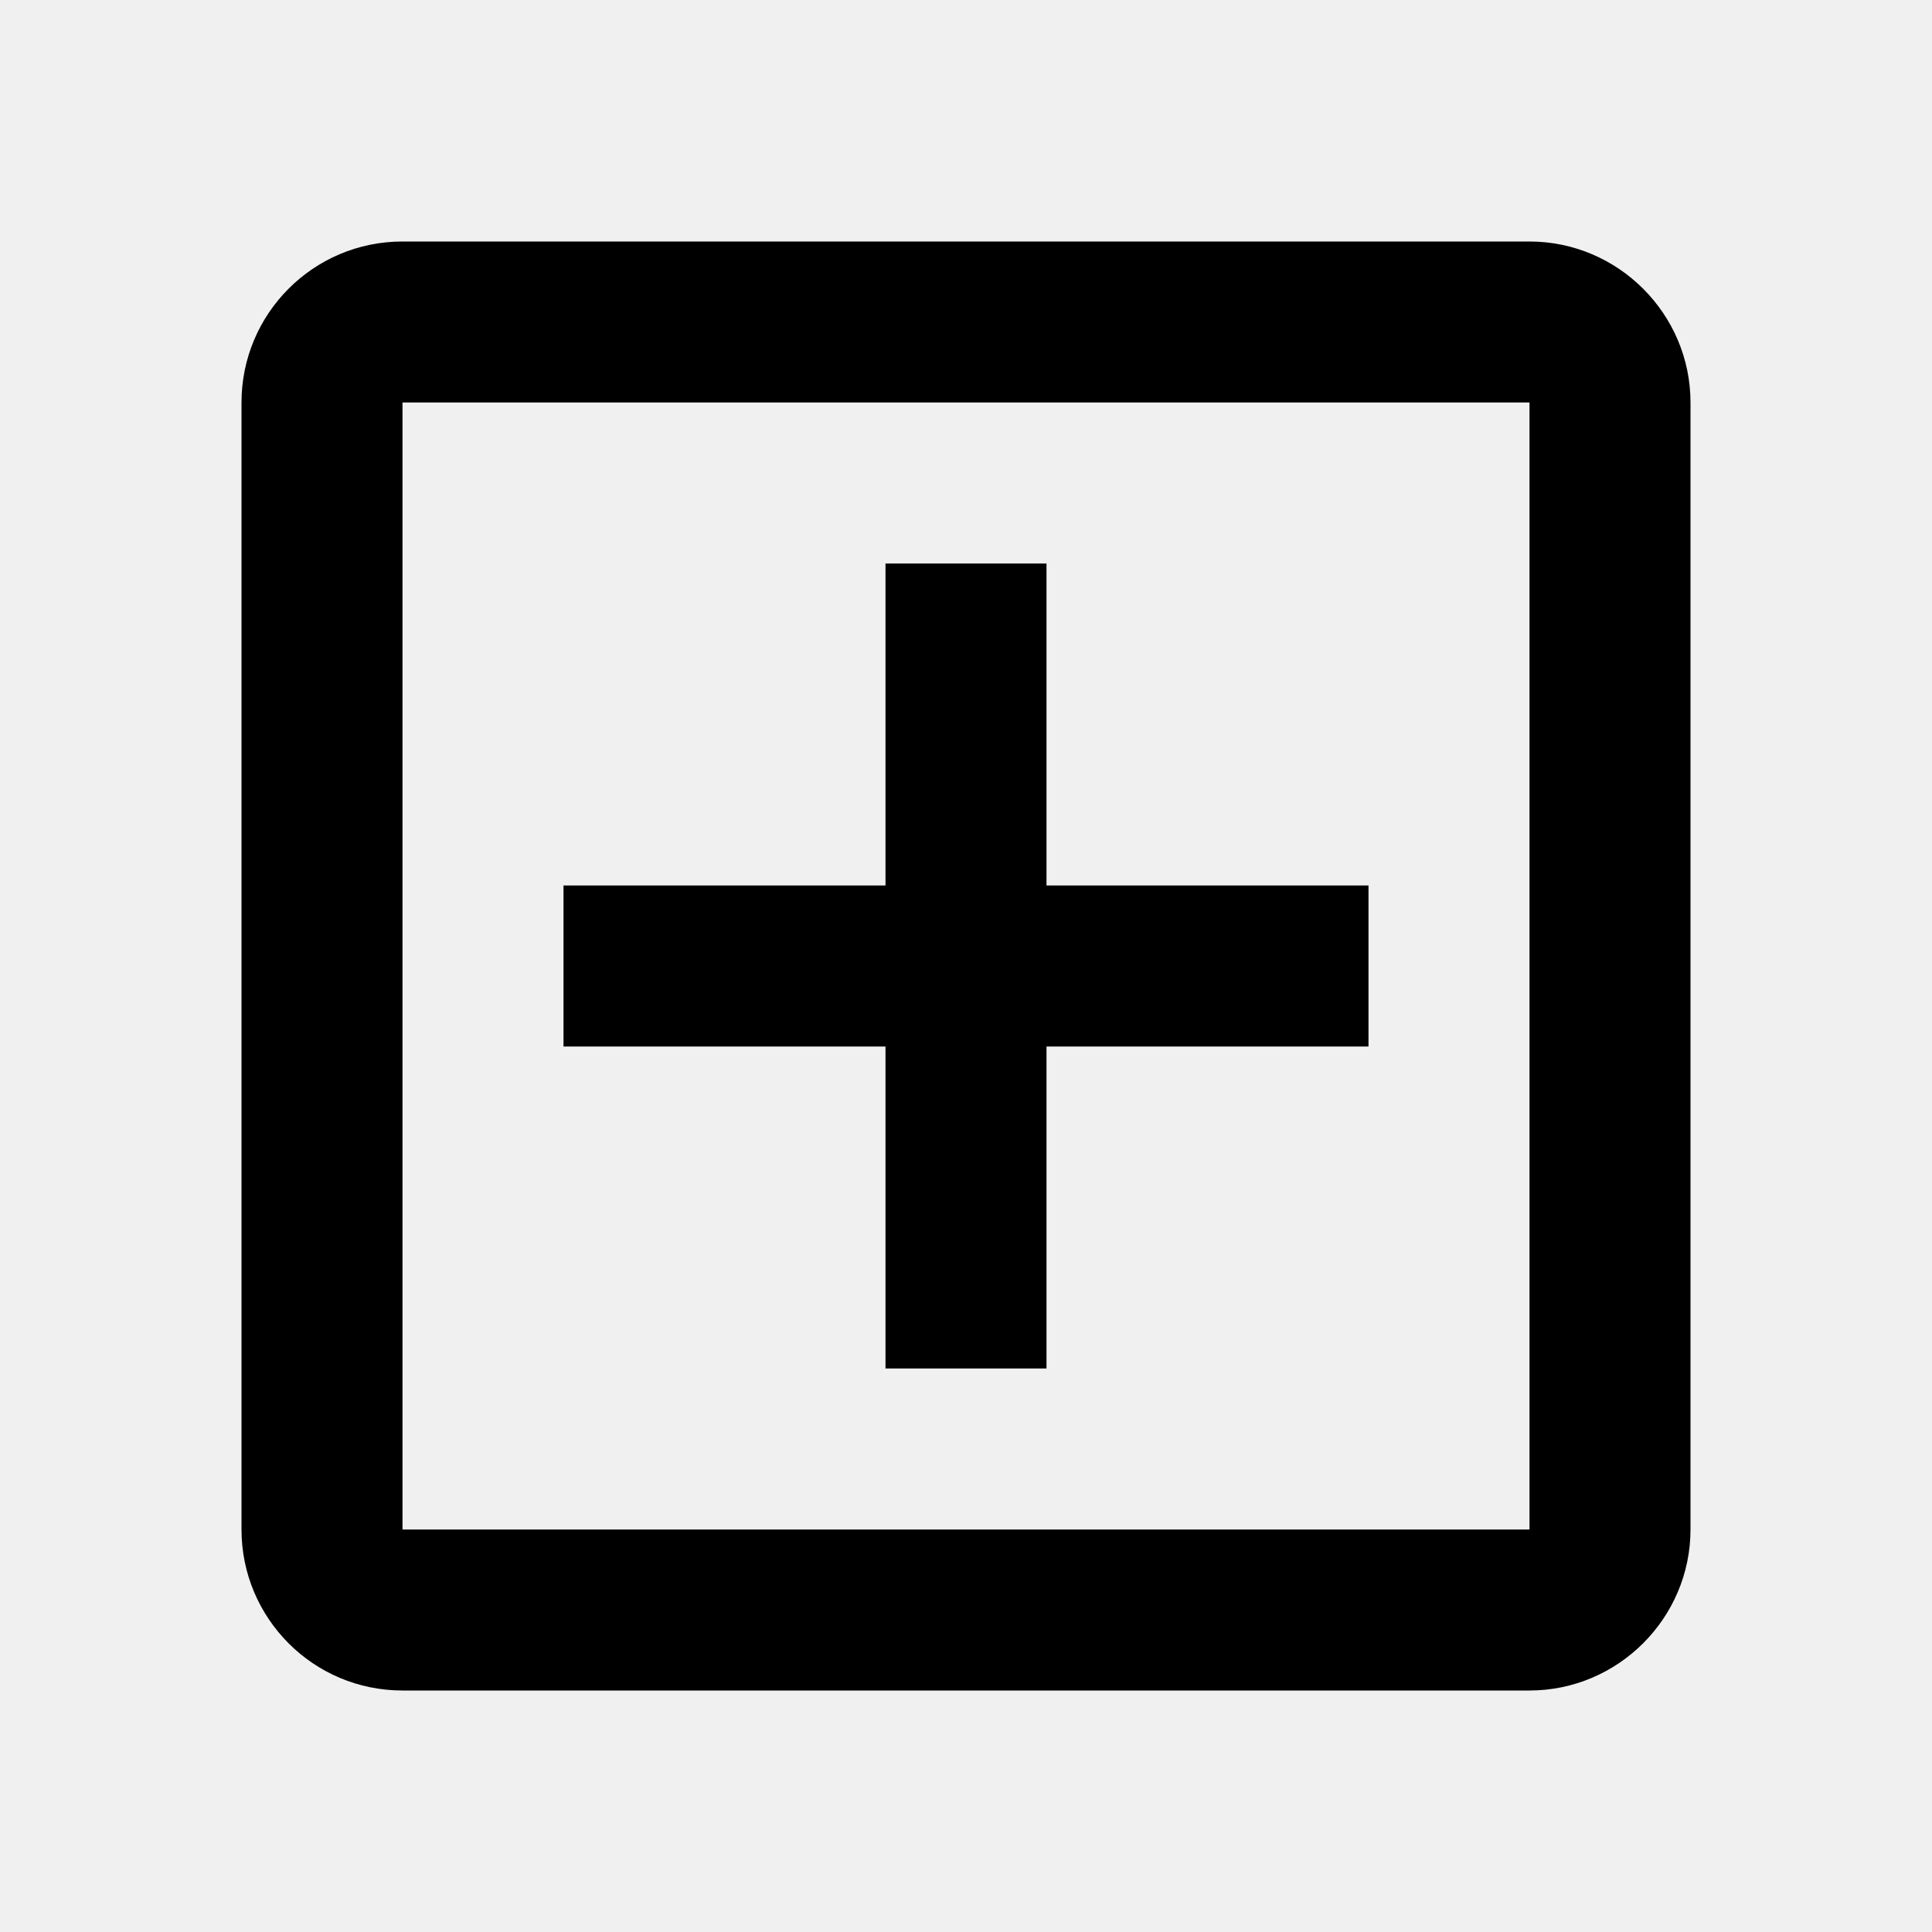
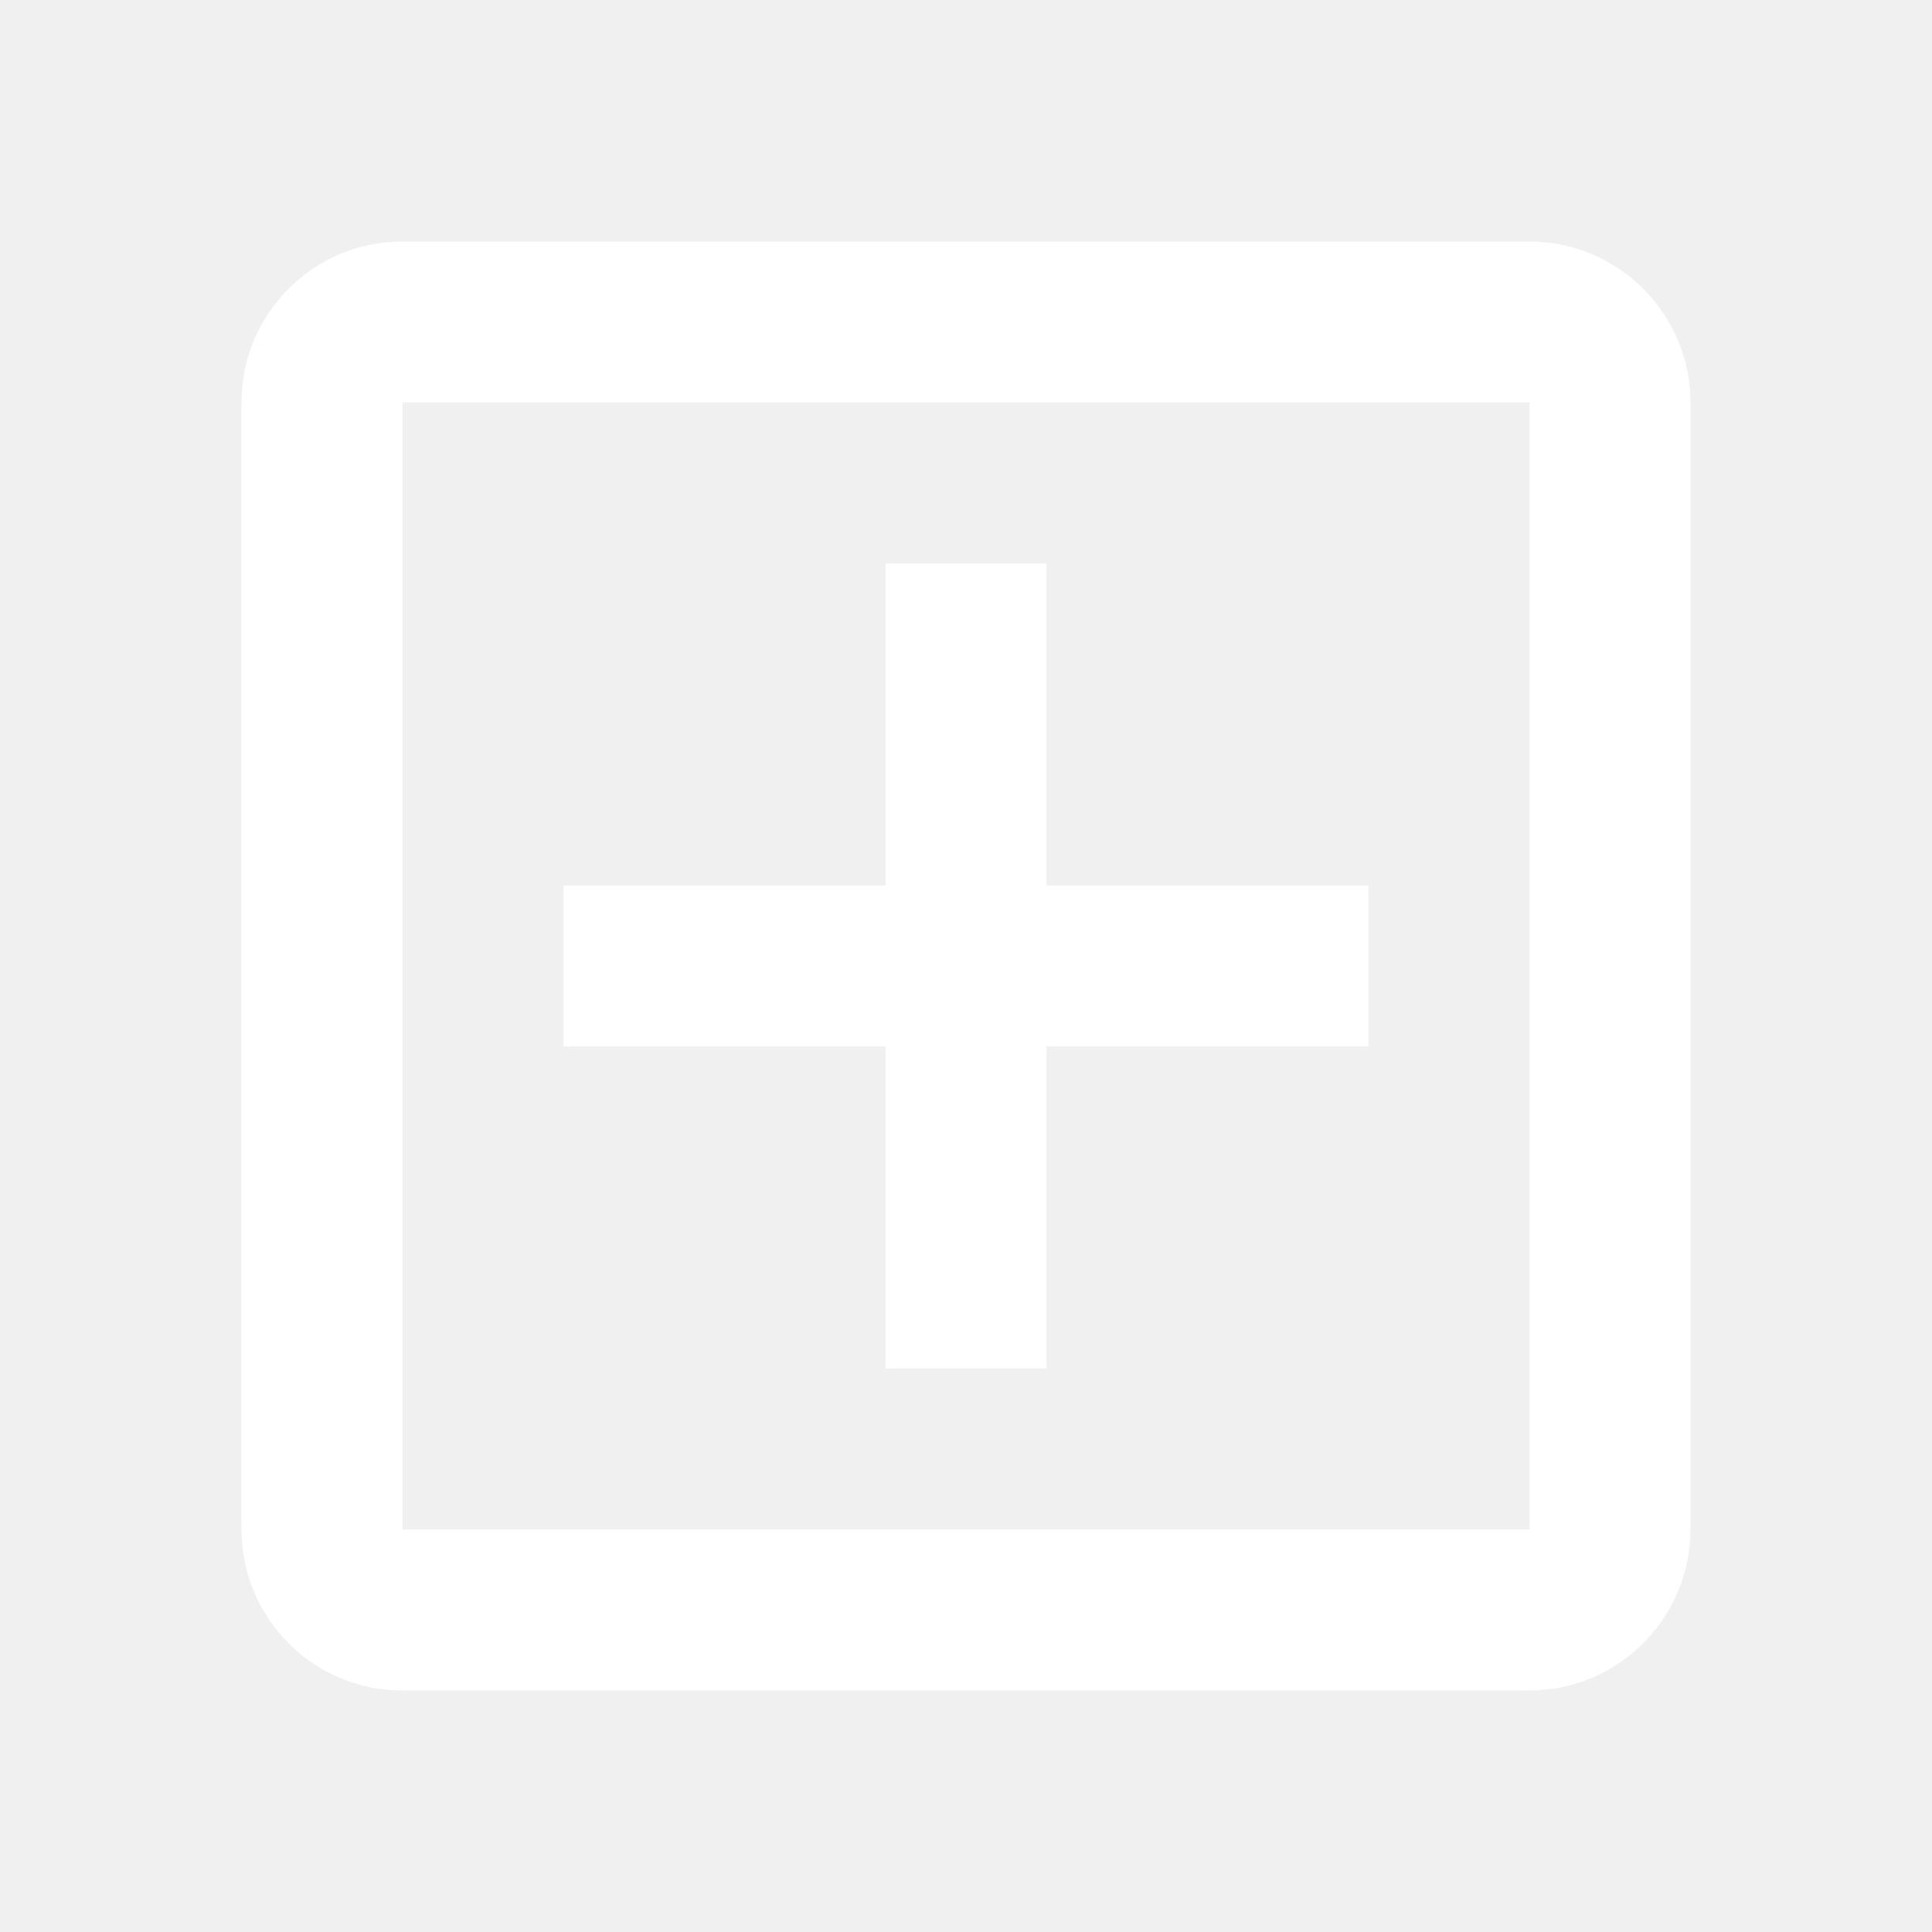
- <svg xmlns="http://www.w3.org/2000/svg" height="24px" viewBox="0 0 24 24" width="24px" fill="#000000">
+ <svg xmlns="http://www.w3.org/2000/svg" height="24px" viewBox="0 0 24 24" width="24px" fill="#ffffff">
  <path d="M0 0h24v24H0V0z" fill="none" />
  <path d="M19 3H5c-1.11 0-2 .9-2 2v14c0 1.1.89 2 2 2h14c1.1 0 2-.9 2-2V5c0-1.1-.9-2-2-2zm0 16H5V5h14v14zm-8-2h2v-4h4v-2h-4V7h-2v4H7v2h4z" />
</svg>
